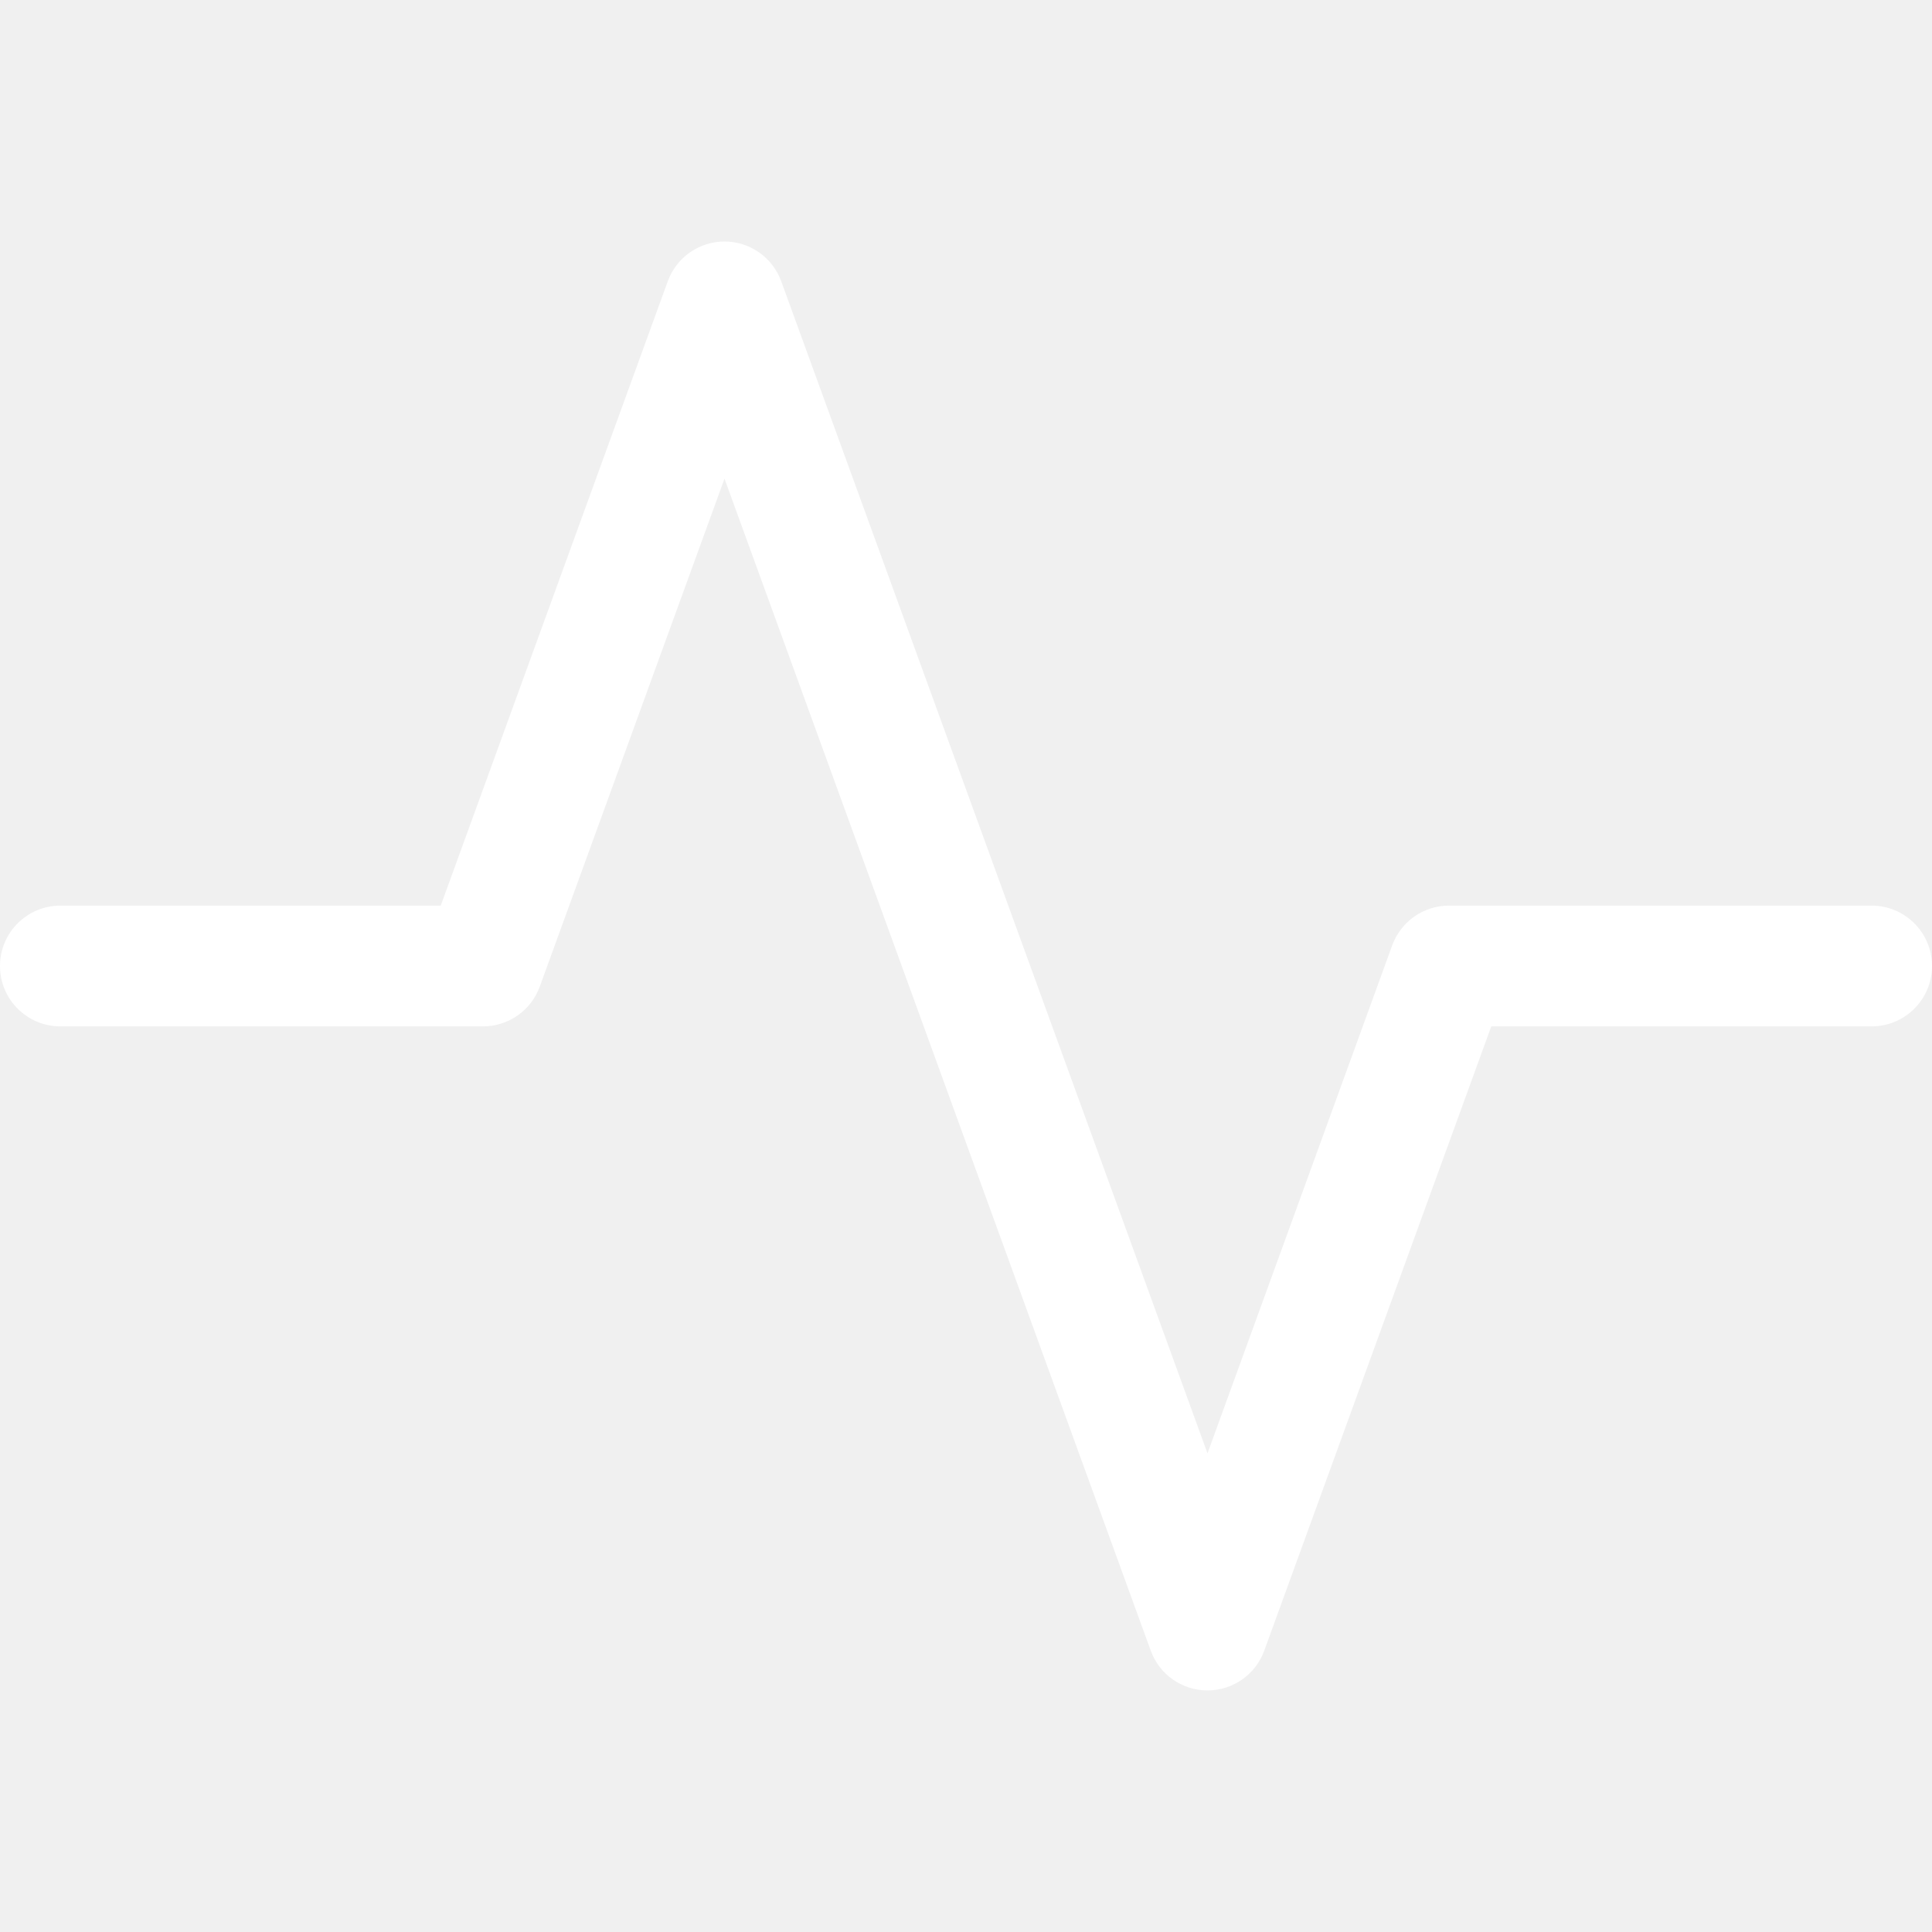
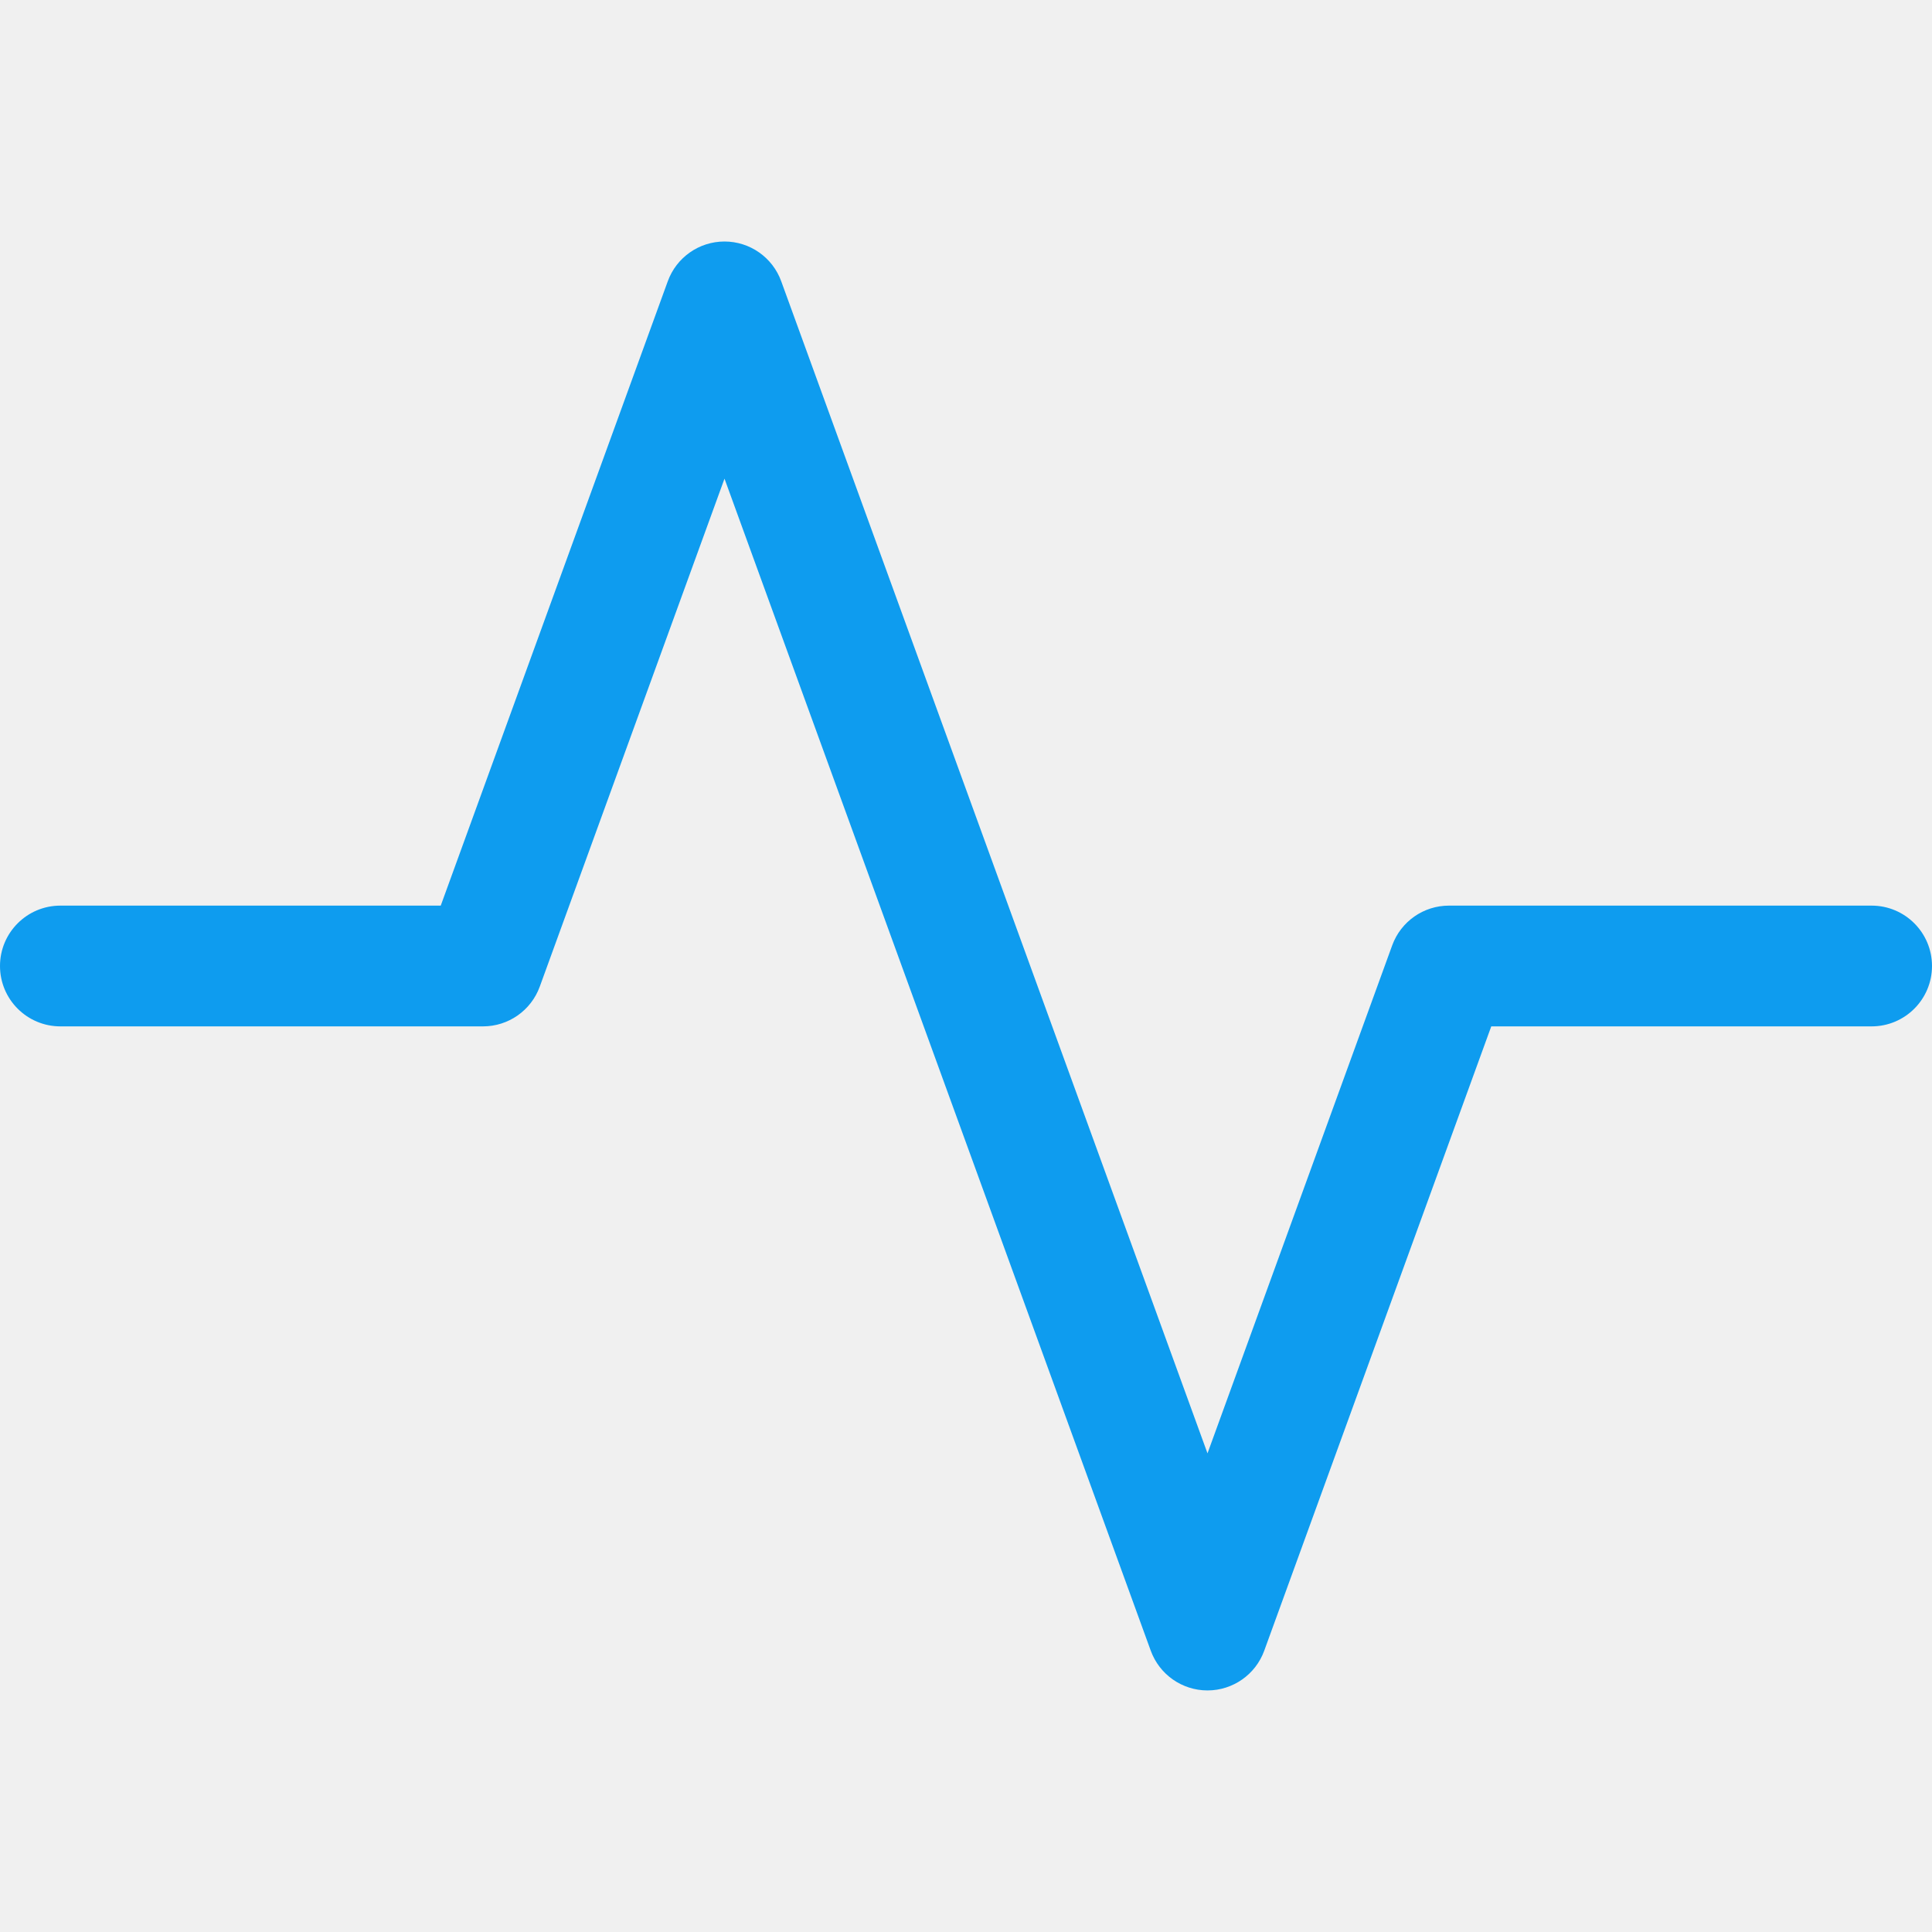
- <svg xmlns="http://www.w3.org/2000/svg" width="16" height="16" fill="#fff" class="bi bi-activity" viewBox="0 0 16 16">
+ <svg xmlns="http://www.w3.org/2000/svg" width="16" height="16" fill="#0E9CEF" class="bi bi-activity" viewBox="0 0 16 16">
  <path fill-rule="evenodd" d="M6 2a.5.5 0 0 1 .47.33L10 12.036l1.53-4.208A.5.5 0 0 1 12 7.5h3.5a.5.5 0 0 1 0 1h-3.15l-1.88 5.17a.5.5 0 0 1-.94 0L6 3.964 4.47 8.171A.5.5 0 0 1 4 8.5H.5a.5.5 0 0 1 0-1h3.15l1.88-5.17A.5.5 0 0 1 6 2Z" />
</svg>
